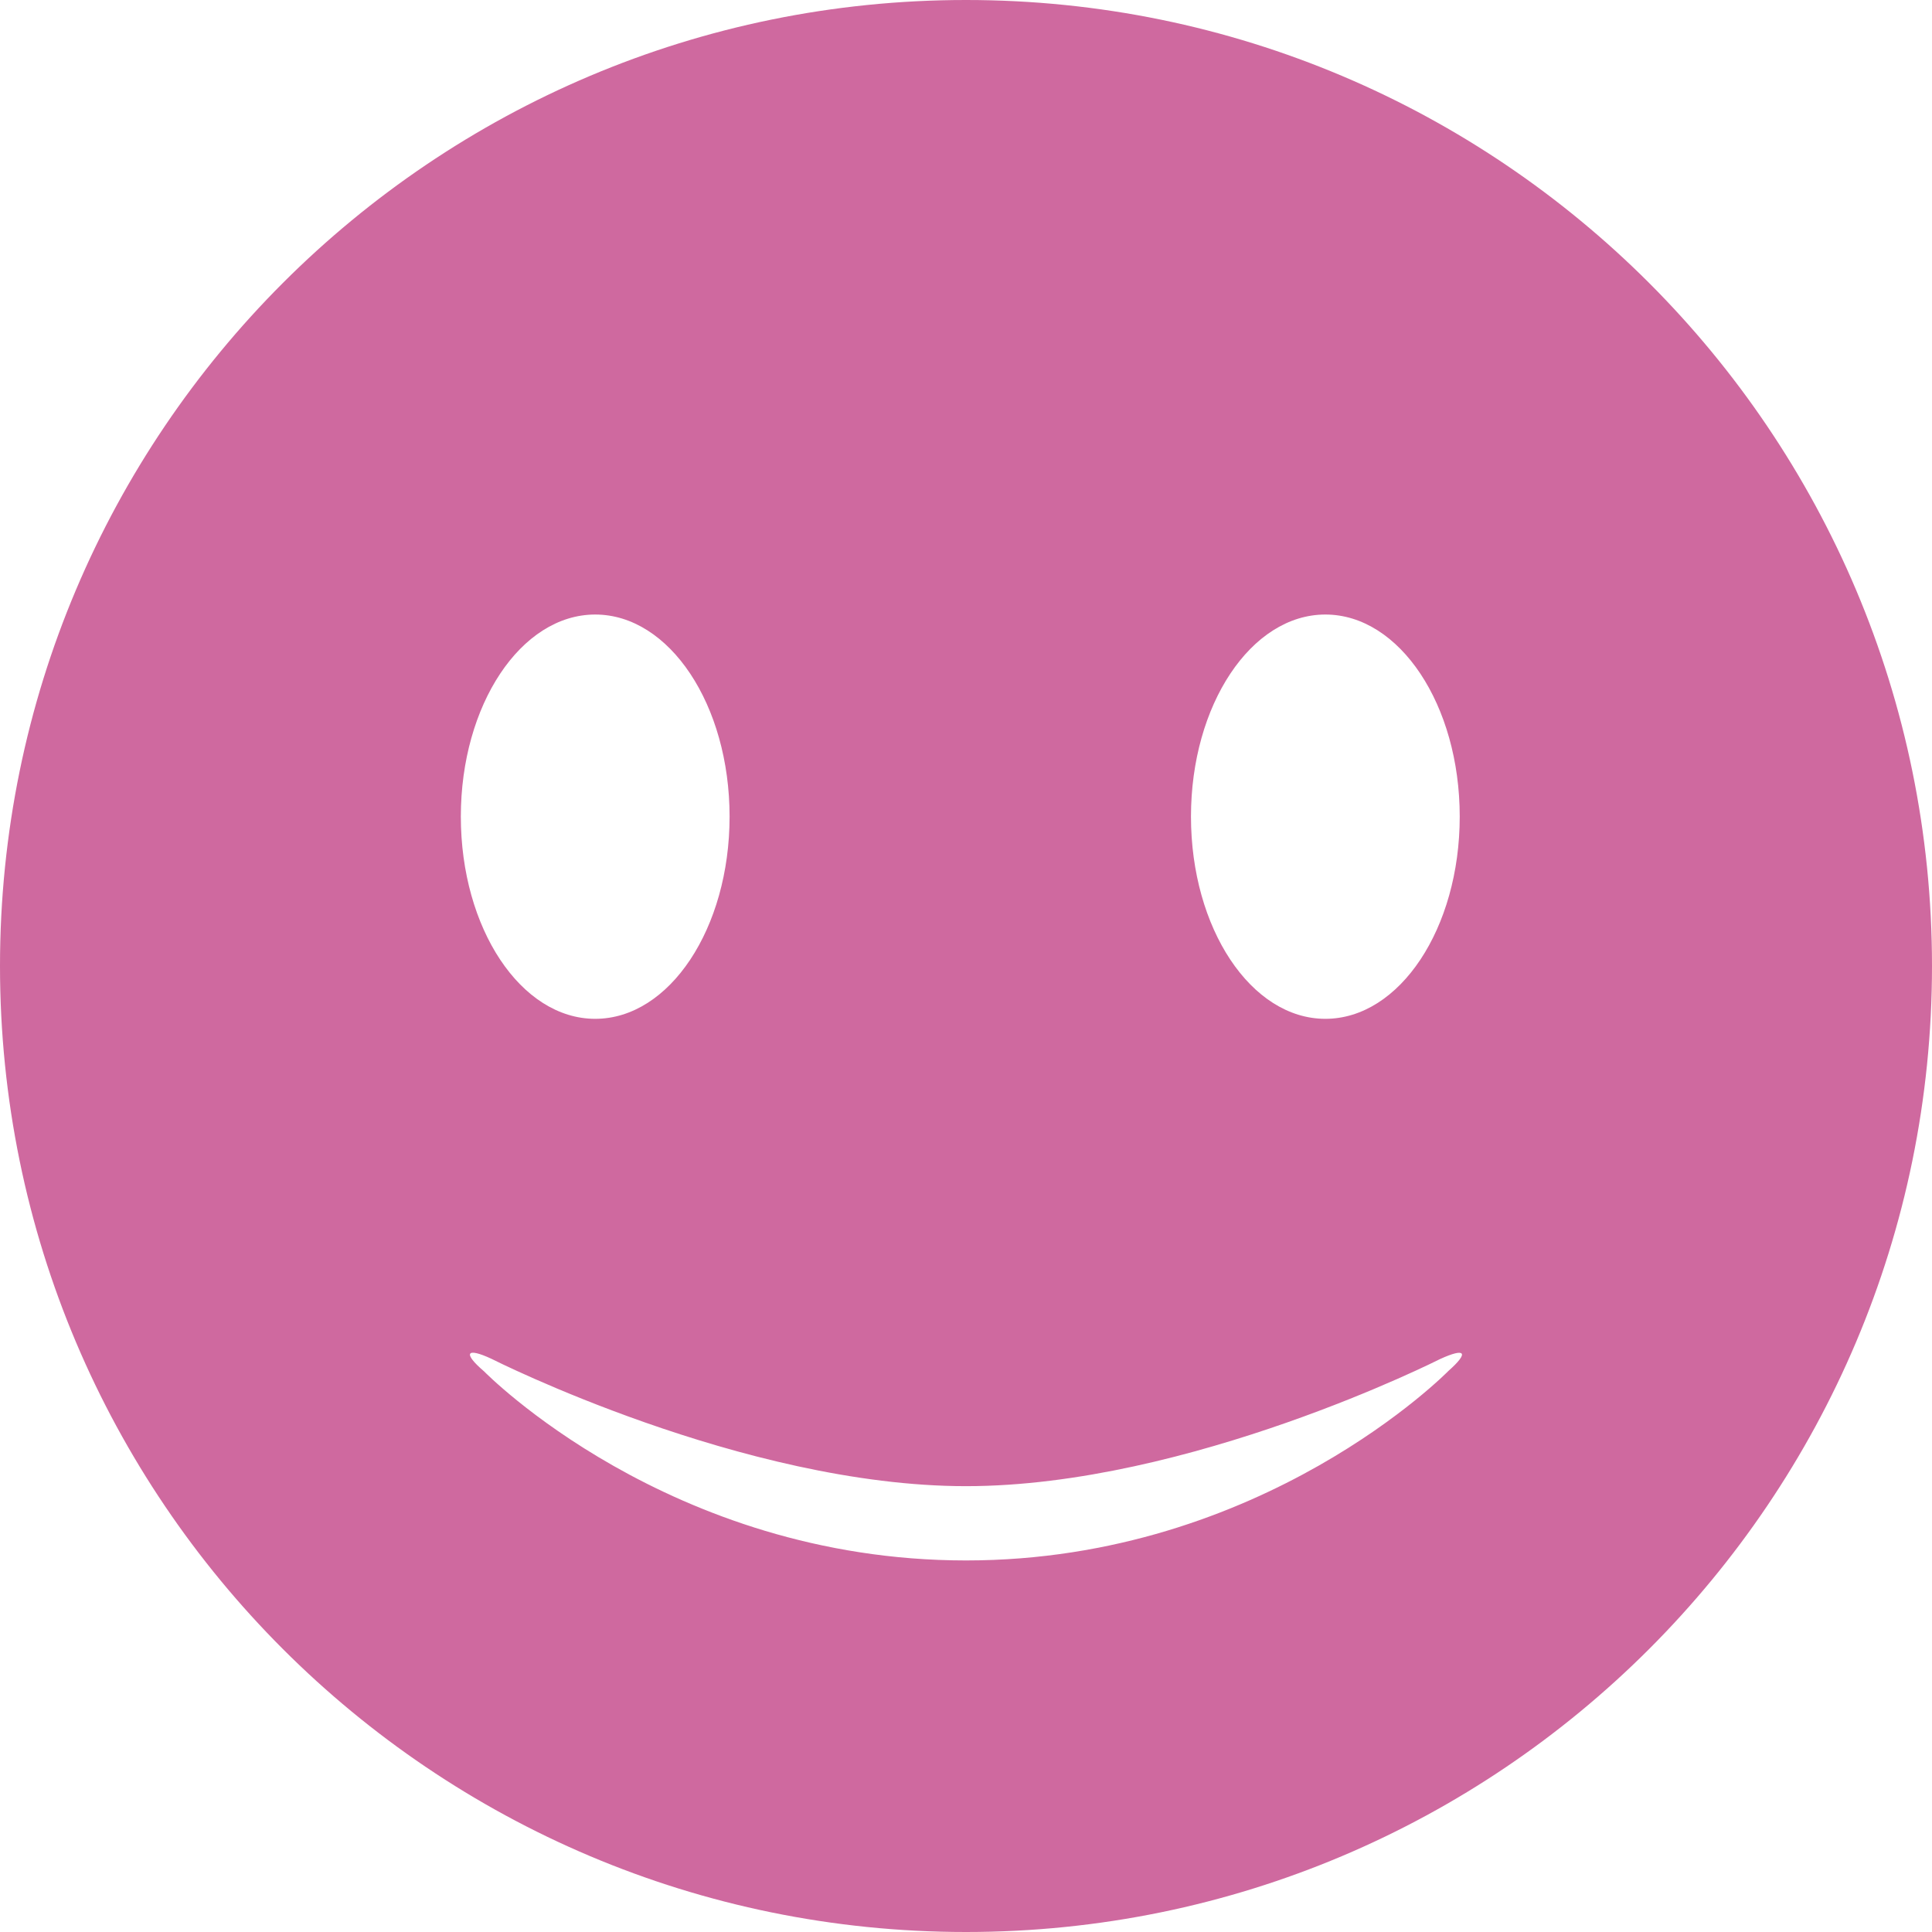
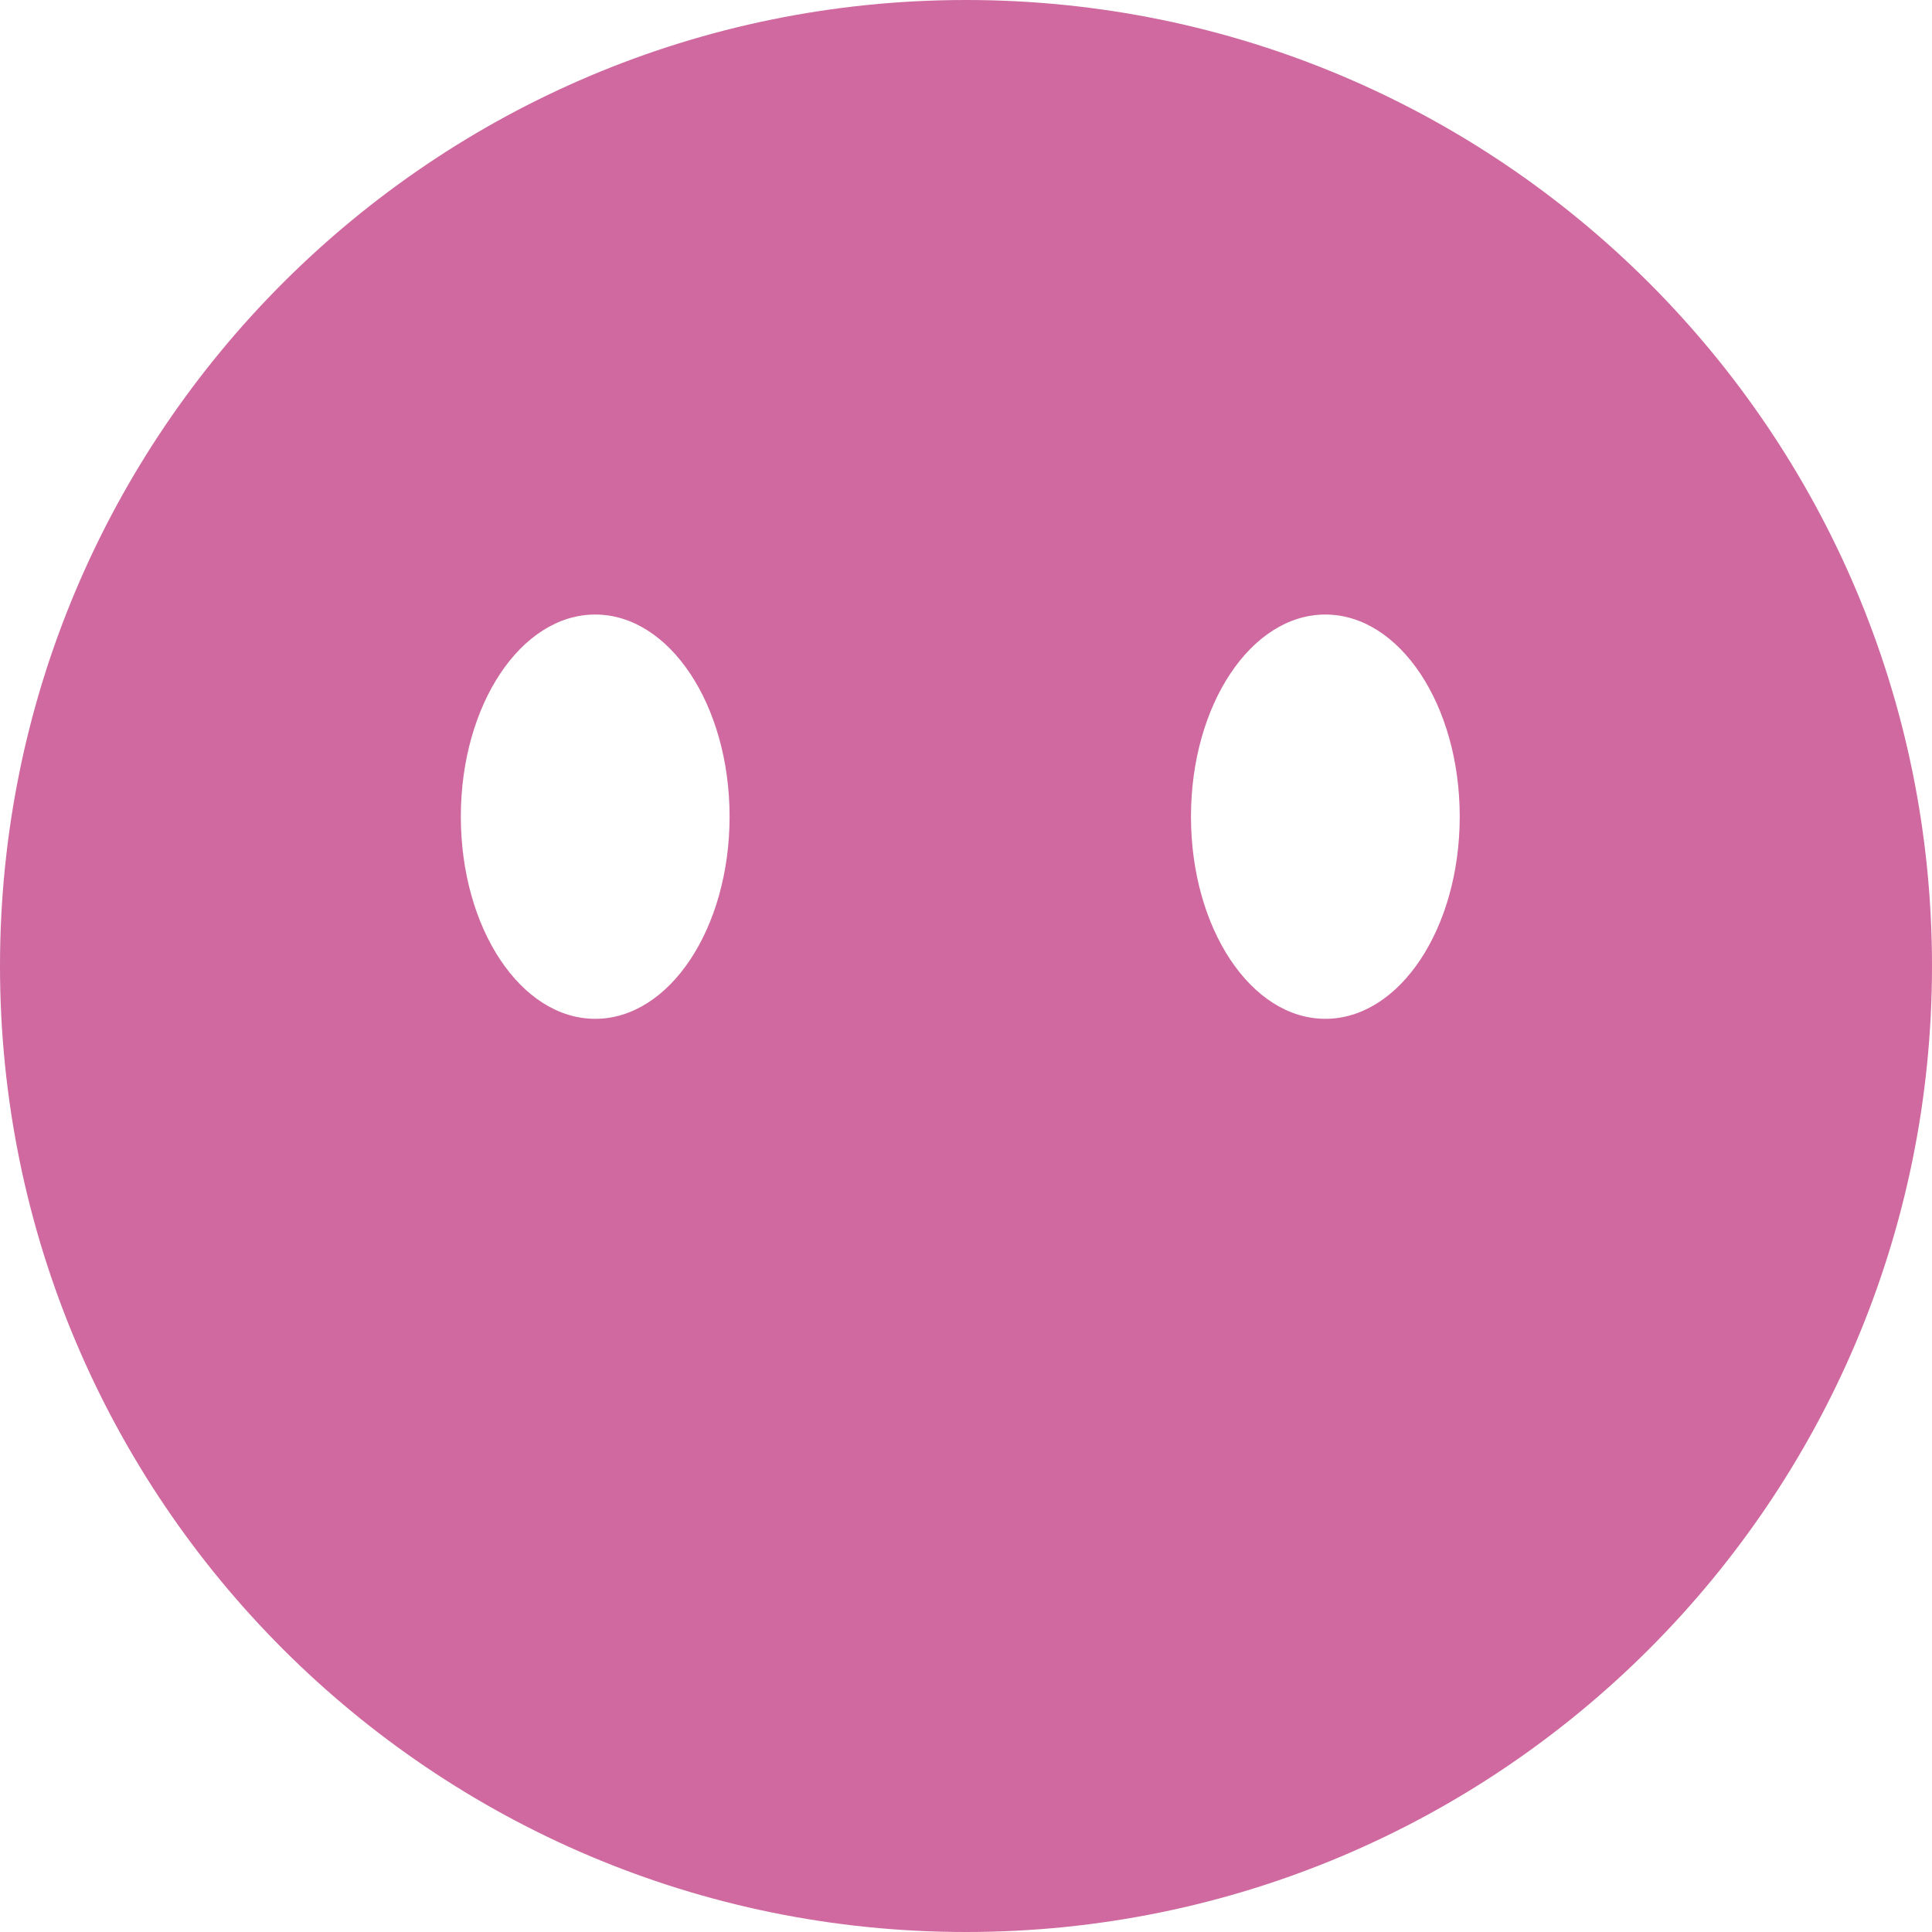
<svg xmlns="http://www.w3.org/2000/svg" width="38" height="38" viewBox="0 0 38 38">
-   <path fill="#CF699F" fill-rule="evenodd" d="M1207.425,17.061 C1207.425,14.866 1208.607,13.087 1210.068,13.087 C1211.529,13.087 1212.711,14.866 1212.711,17.061 C1212.711,19.26 1211.529,21.039 1210.068,21.039 C1208.607,21.039 1207.425,19.26 1207.425,17.061 Z M1195.707,13.087 C1197.168,13.087 1198.35,14.866 1198.35,17.061 C1198.35,19.26 1197.168,21.039 1195.707,21.039 C1194.246,21.039 1193.064,19.26 1193.064,17.061 C1193.064,14.866 1194.246,13.087 1195.707,13.087 Z M1184,20 C1184,30.494 1192.506,39 1203,39 C1213.494,39 1222,30.494 1222,20 C1222,9.506 1213.494,1 1203,1 C1192.506,1 1184,9.506 1184,20 Z M1203,31.692 C1208.846,31.692 1212.489,27.964 1212.489,27.964 C1212.899,27.602 1212.83,27.499 1212.32,27.733 C1212.32,27.733 1207.385,30.231 1203,30.231 C1198.615,30.231 1193.666,27.726 1193.666,27.726 C1193.171,27.495 1193.095,27.609 1193.522,27.974 C1193.522,27.974 1197.154,31.692 1203,31.692 Z" transform="translate(-1184 -1)" />
+   <path fill="#CF699F" fillRule="evenodd" d="M1207.425,17.061 C1207.425,14.866 1208.607,13.087 1210.068,13.087 C1211.529,13.087 1212.711,14.866 1212.711,17.061 C1212.711,19.26 1211.529,21.039 1210.068,21.039 C1208.607,21.039 1207.425,19.26 1207.425,17.061 Z M1195.707,13.087 C1197.168,13.087 1198.35,14.866 1198.35,17.061 C1198.35,19.26 1197.168,21.039 1195.707,21.039 C1194.246,21.039 1193.064,19.26 1193.064,17.061 C1193.064,14.866 1194.246,13.087 1195.707,13.087 Z M1184,20 C1184,30.494 1192.506,39 1203,39 C1213.494,39 1222,30.494 1222,20 C1222,9.506 1213.494,1 1203,1 C1192.506,1 1184,9.506 1184,20 Z M1203,31.692 C1208.846,31.692 1212.489,27.964 1212.489,27.964 C1212.899,27.602 1212.83,27.499 1212.32,27.733 C1212.32,27.733 1207.385,30.231 1203,30.231 C1198.615,30.231 1193.666,27.726 1193.666,27.726 C1193.171,27.495 1193.095,27.609 1193.522,27.974 C1193.522,27.974 1197.154,31.692 1203,31.692 Z" transform="translate(-1184 -1)" />
</svg>
